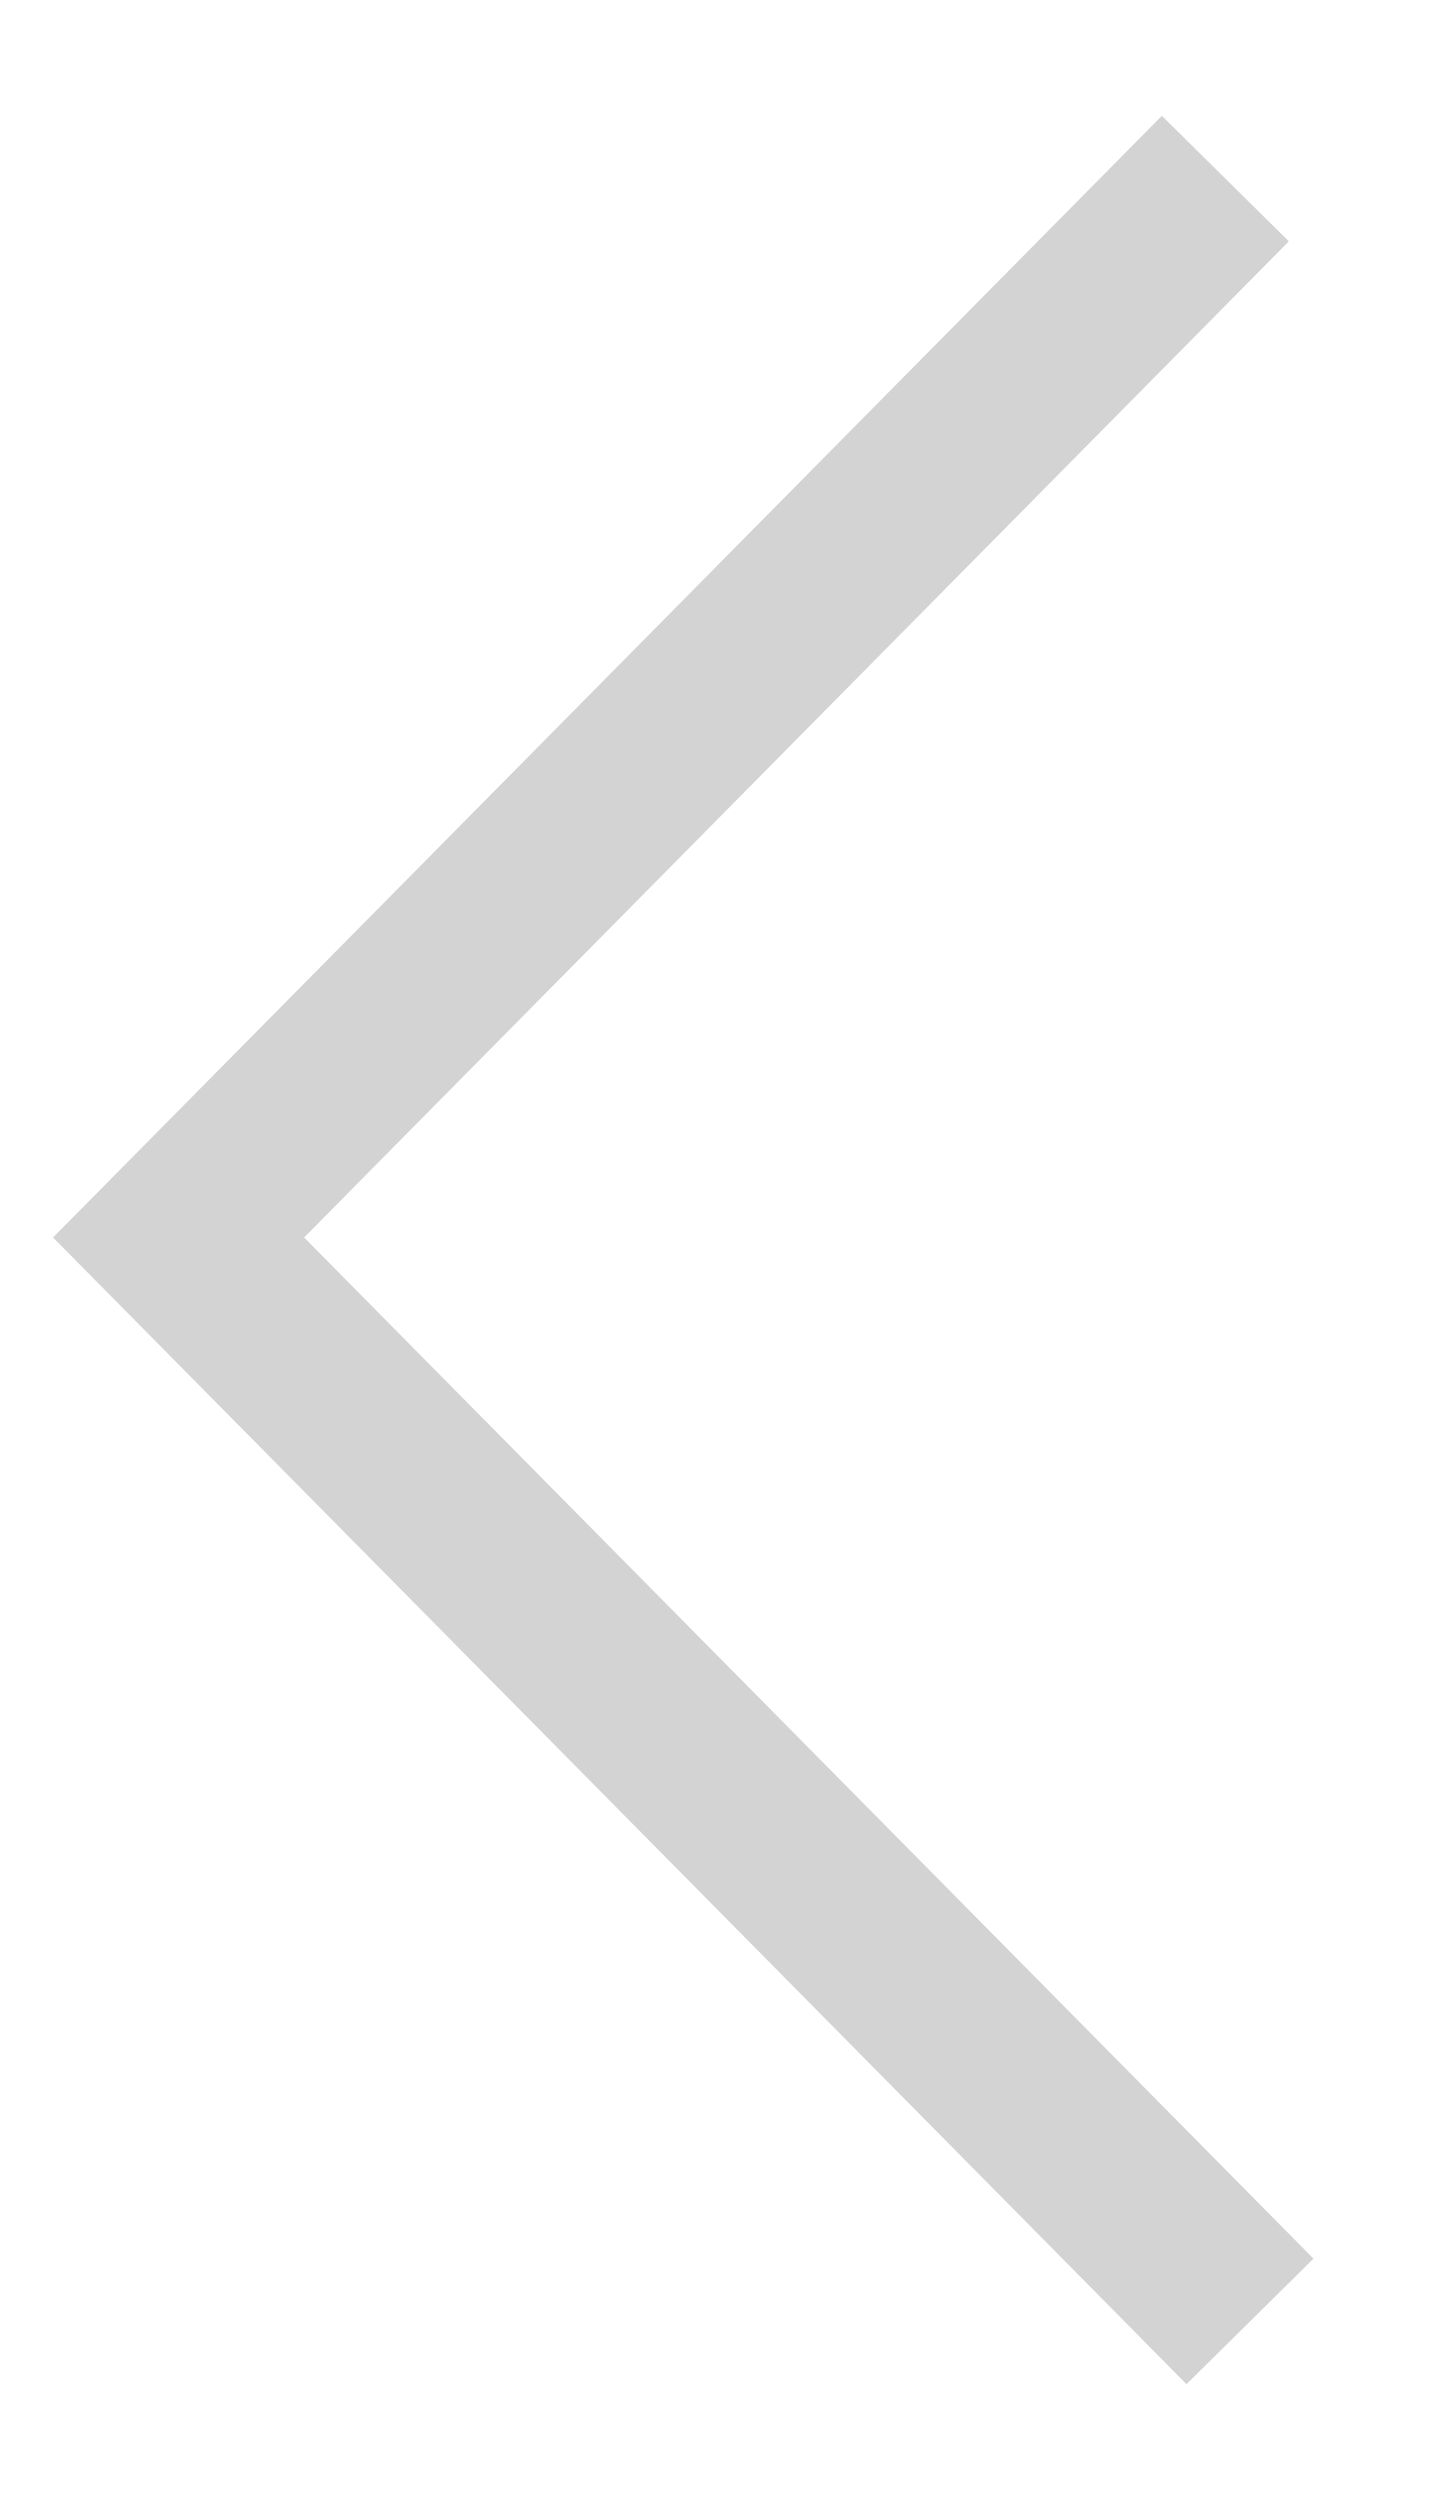
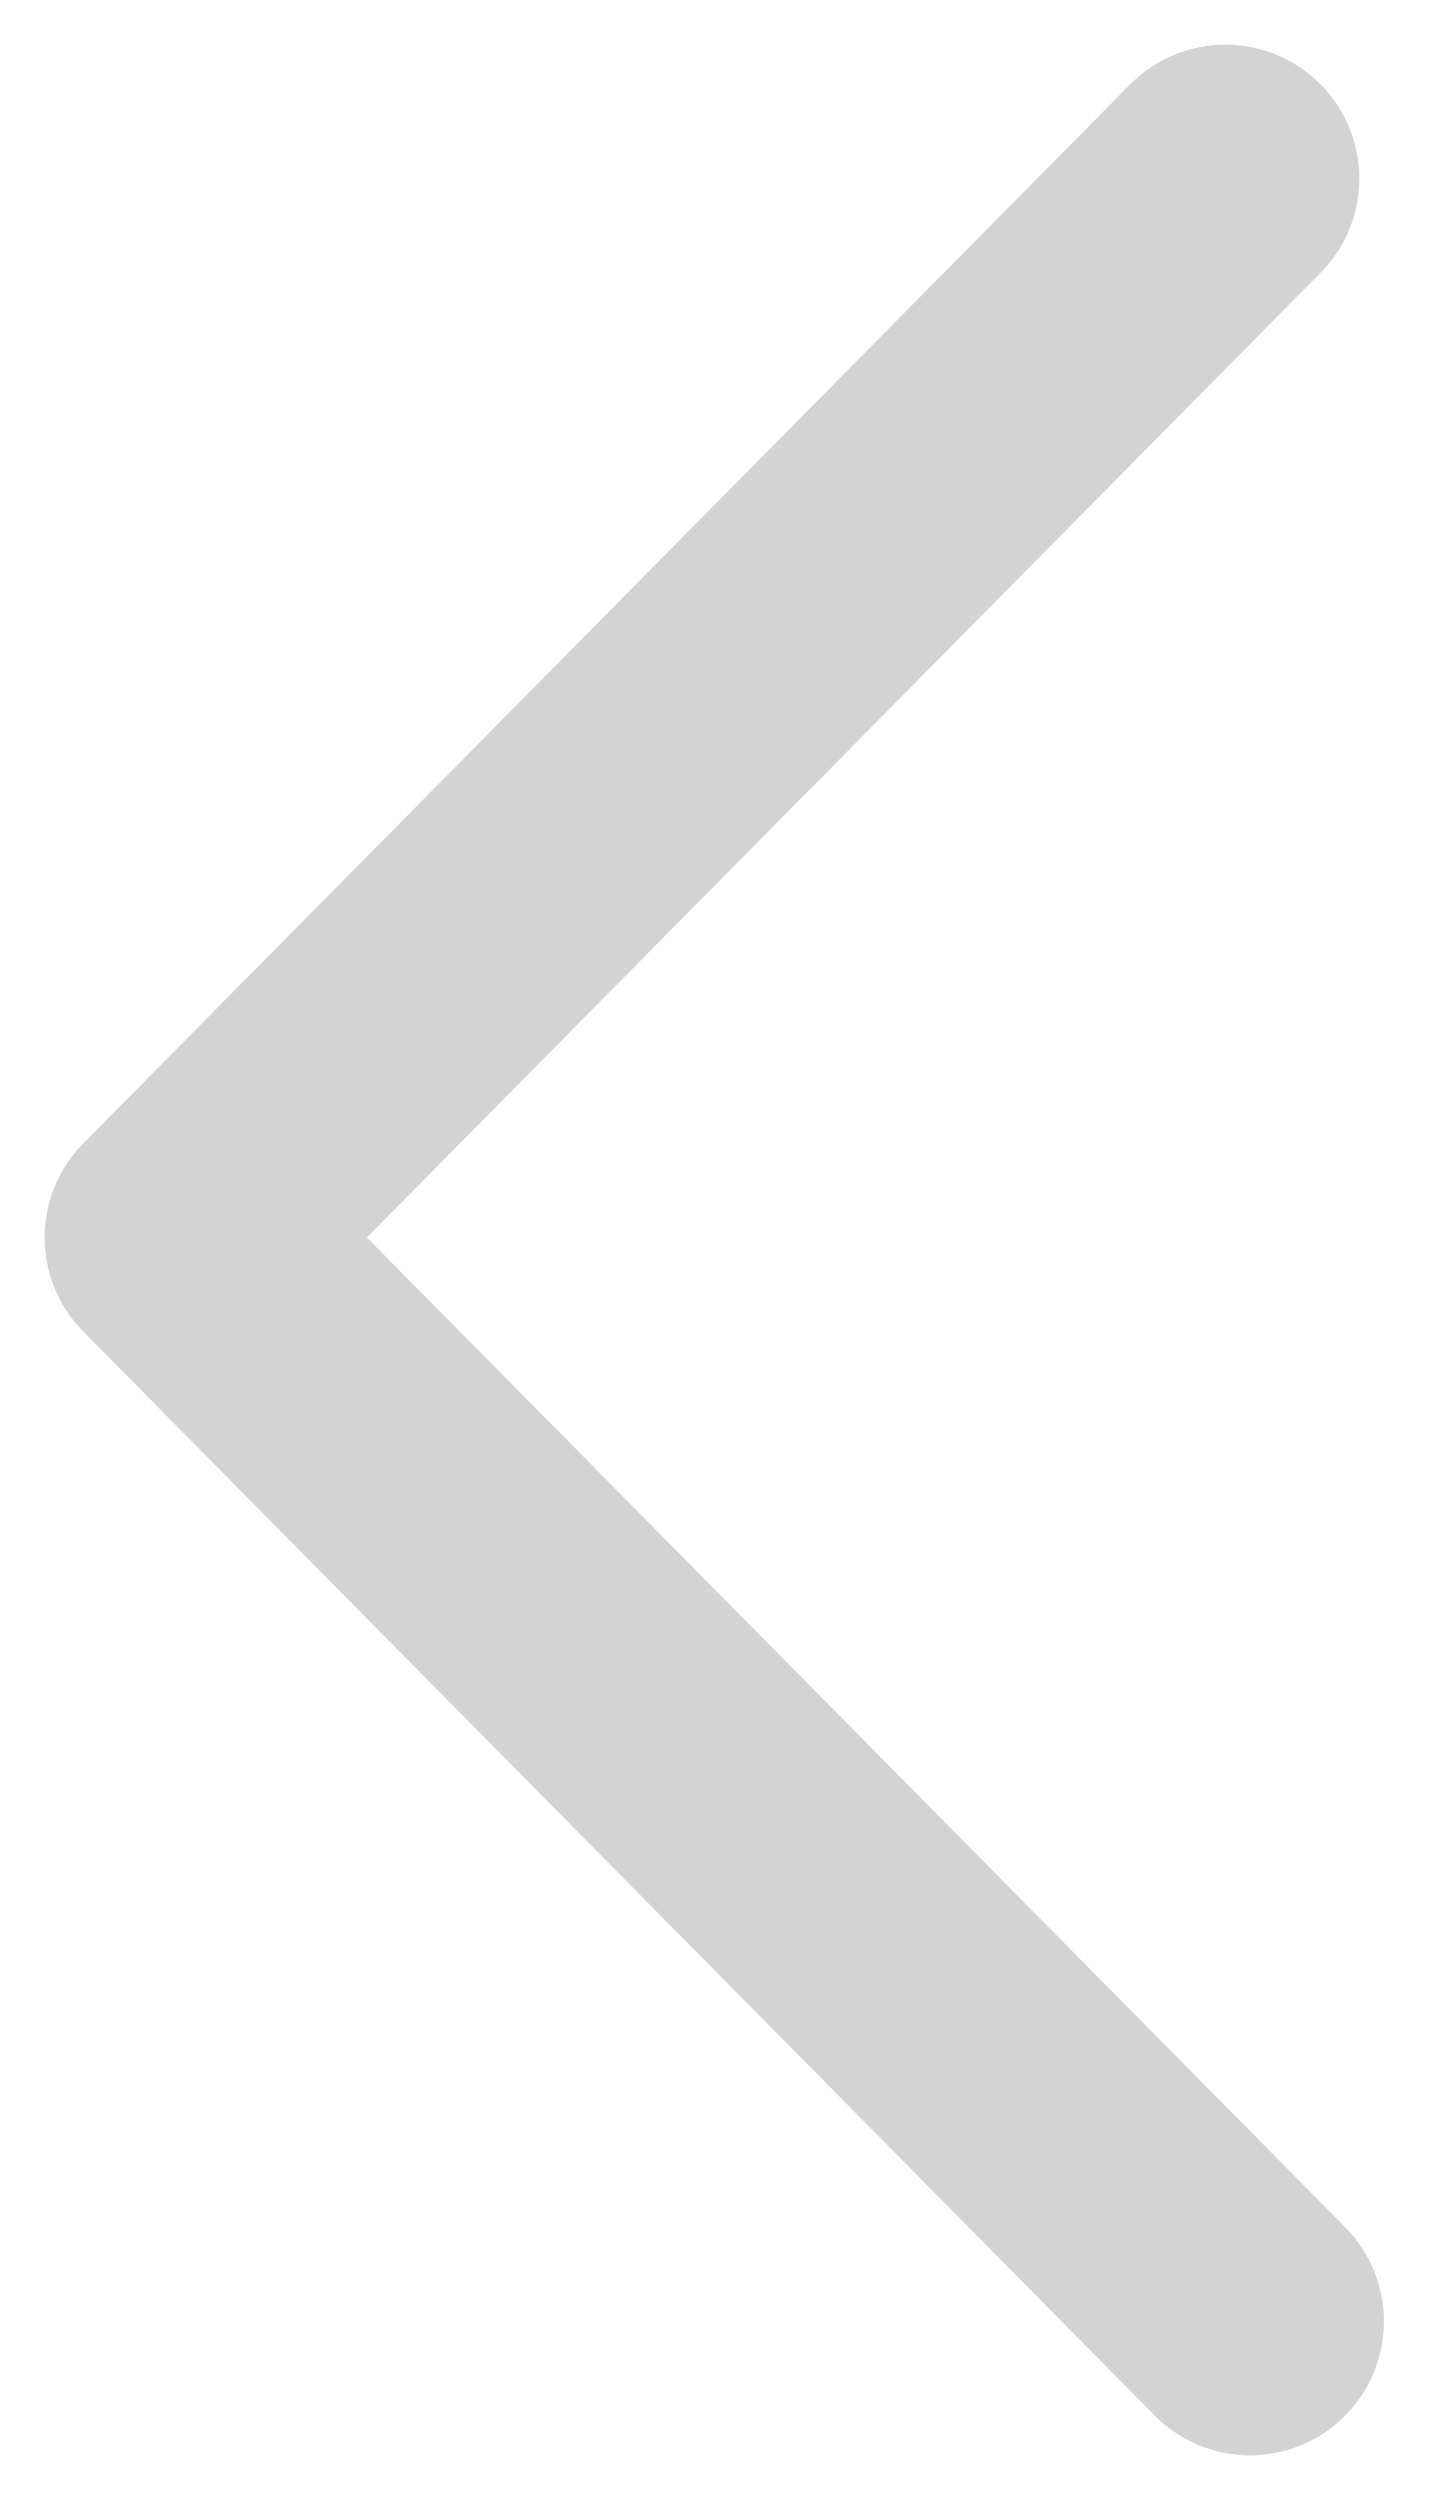
<svg xmlns="http://www.w3.org/2000/svg" width="8" height="14" viewBox="0 0 8 14" fill="none">
-   <path d="M7 13L1 6.93L6.862 1" stroke="#D3D3D3" strokeWidth="1.5" strokeLinecap="round" strokeLinejoin="round" />
+   <path d="M7 13L1 6.93L6.862 1" stroke="#D3D3D3" stroke-width="1.5" stroke-linecap="round" stroke-linejoin="round" />
</svg>
